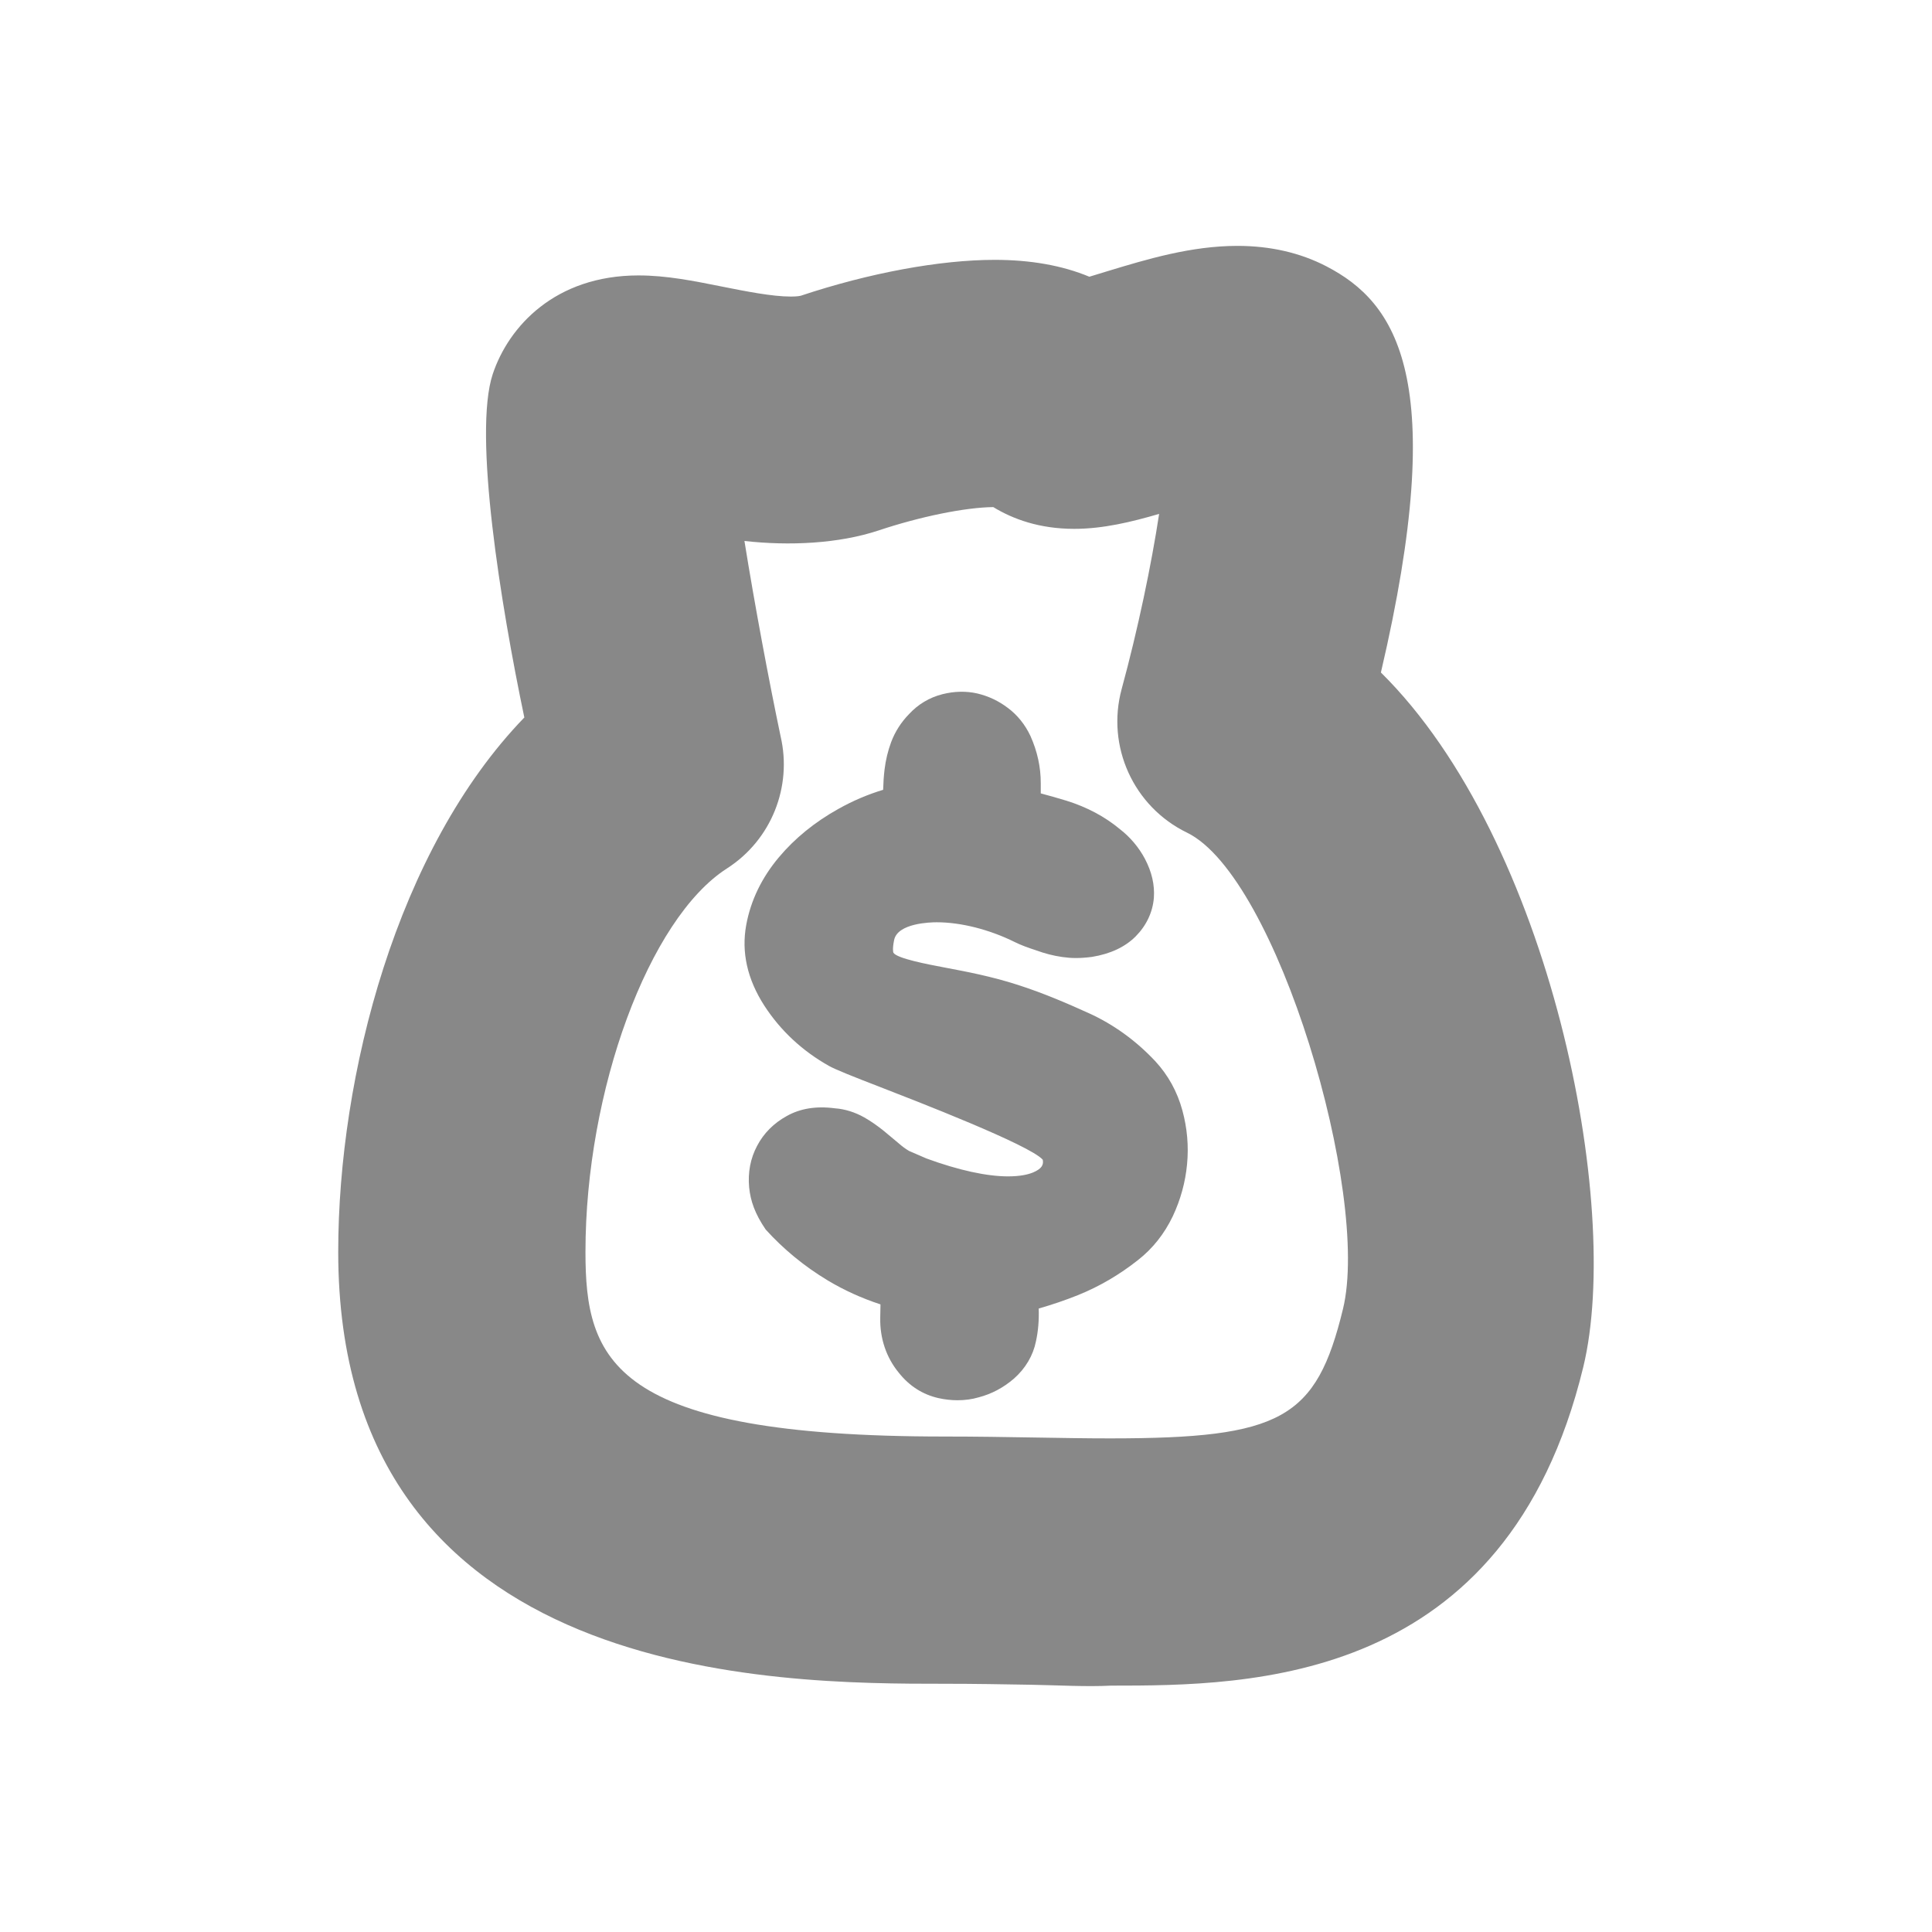
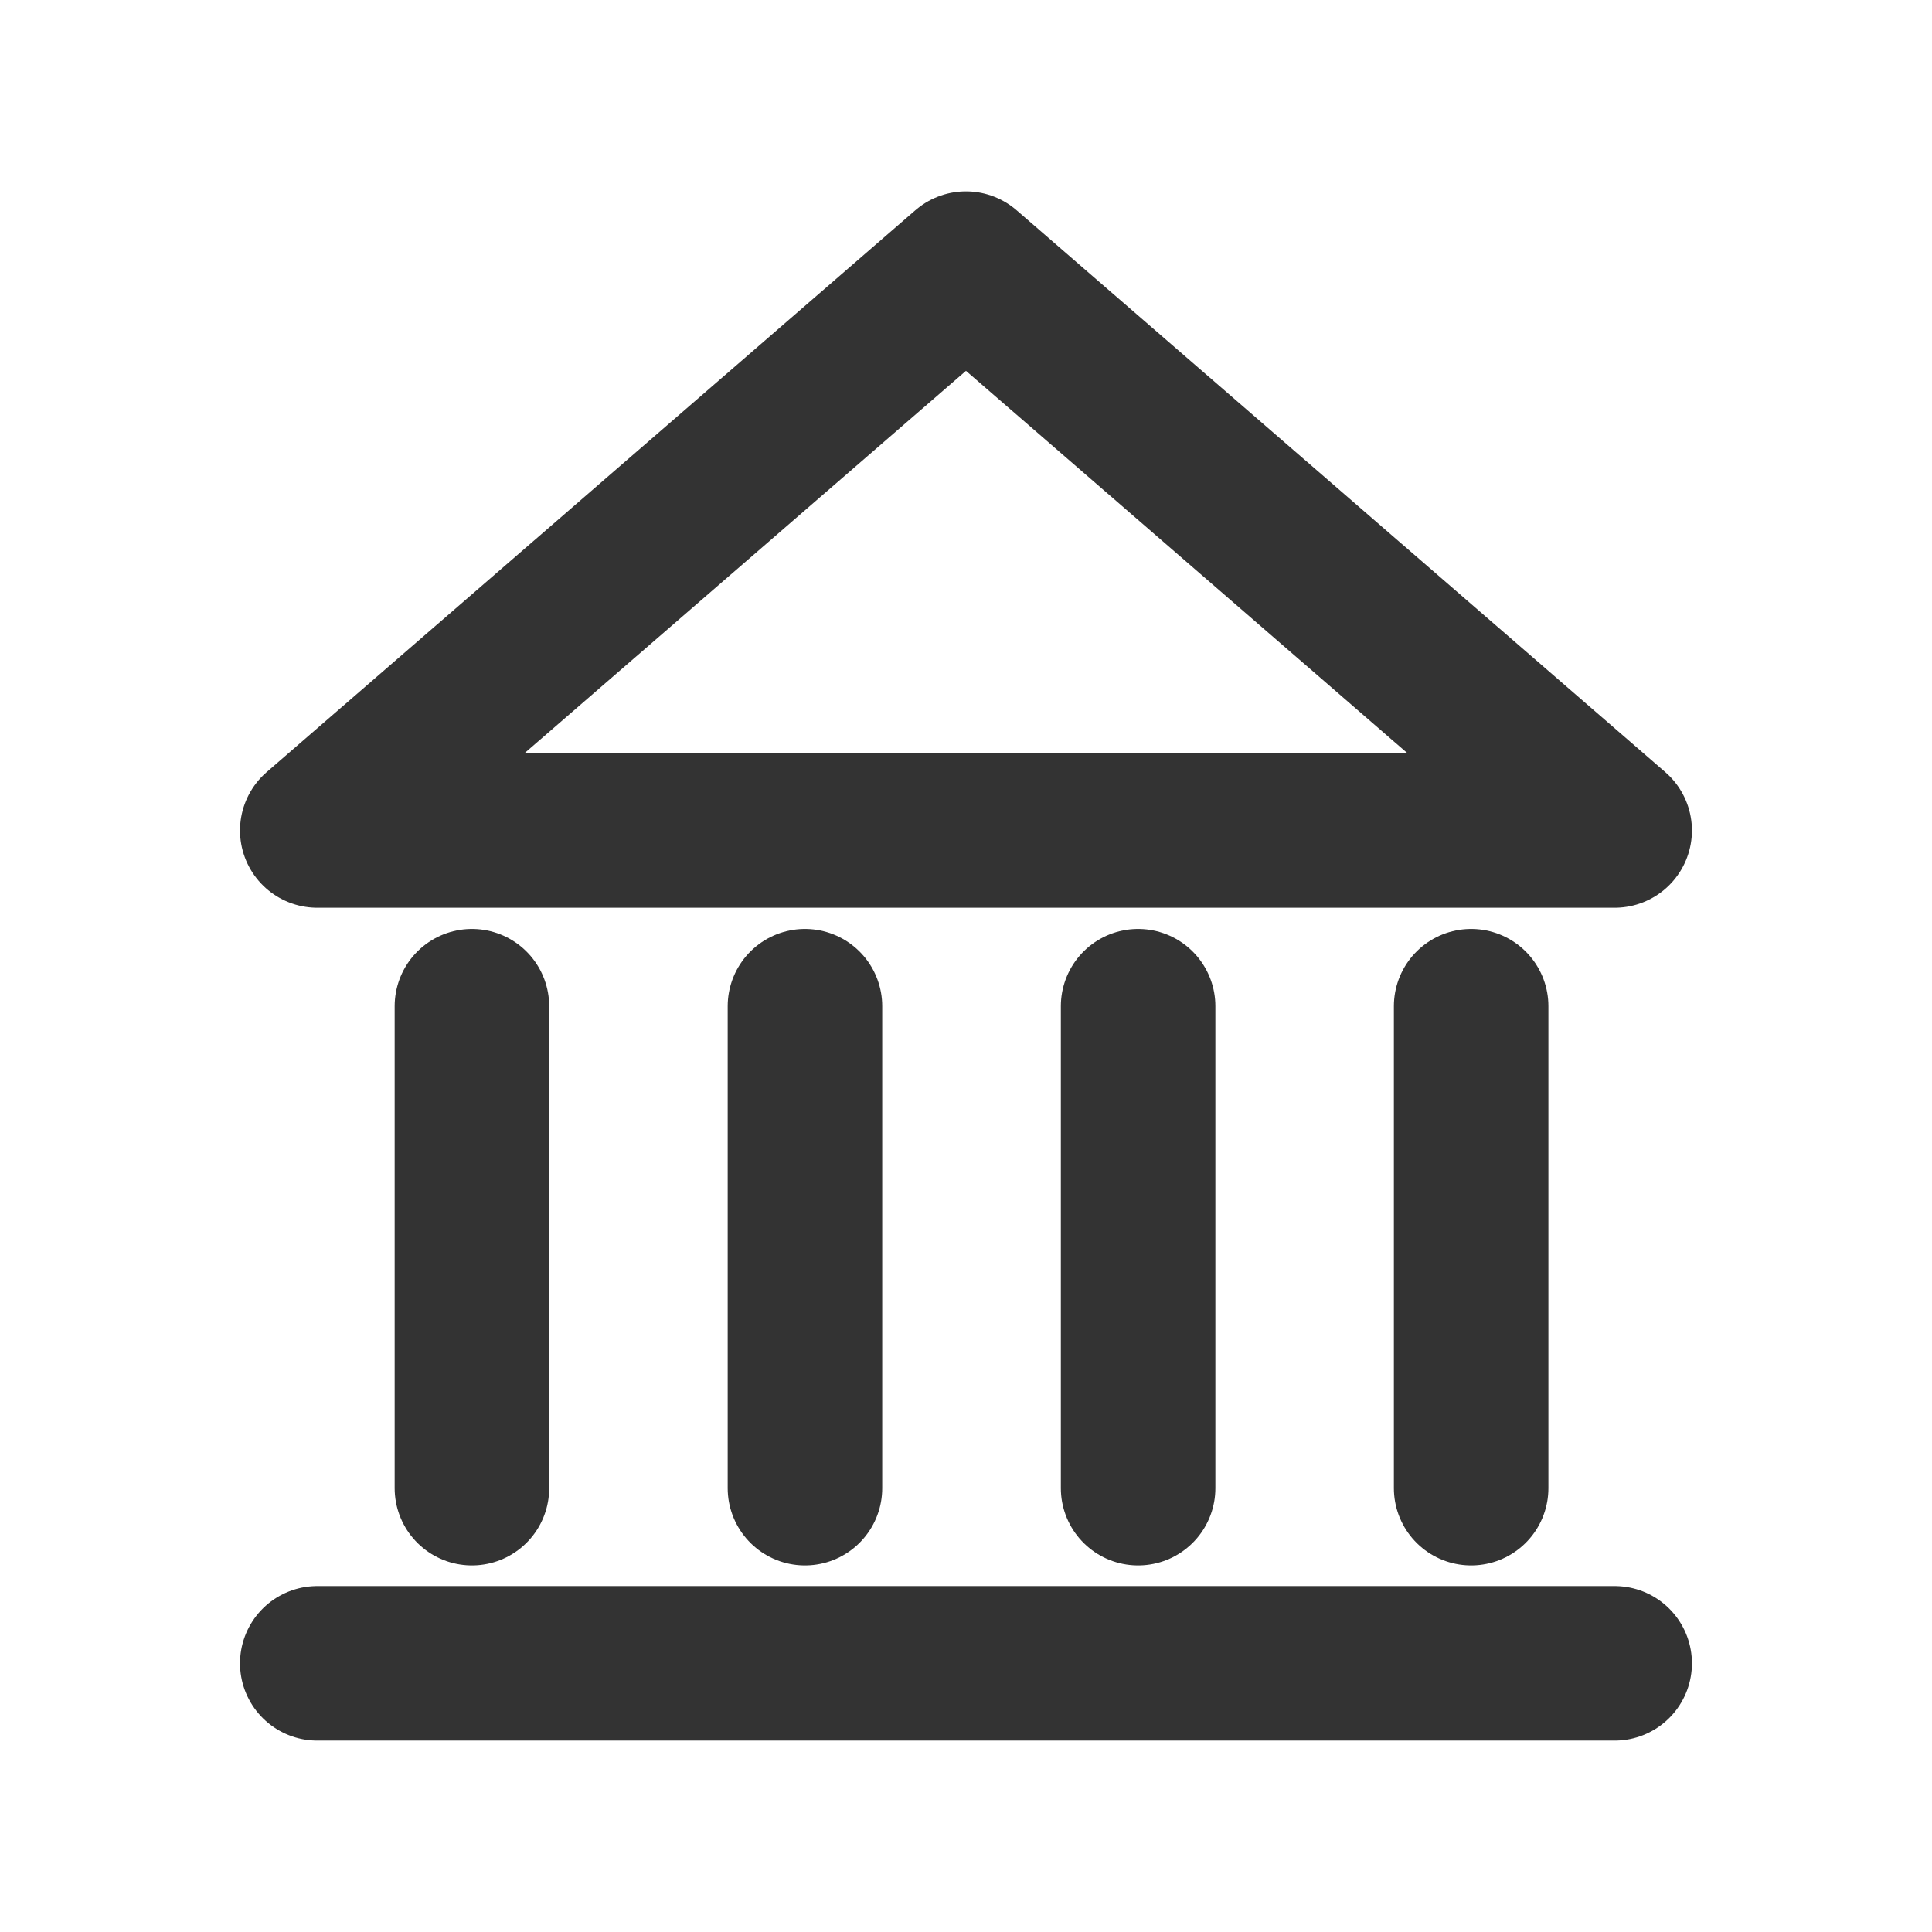
<svg xmlns="http://www.w3.org/2000/svg" version="1.1" id="Layer_1" x="0px" y="0px" width="31.256px" height="31.257px" viewBox="0 0 31.256 31.257" enable-background="new 0 0 31.256 31.257" xml:space="preserve">
  <g>
-     <g>
-       <g>
-         <path fill="#888888" d="M12.758,19.557c-0.08-0.122-0.126-0.252-0.14-0.395s0.011-0.272,0.073-0.39     c0.062-0.116,0.154-0.21,0.279-0.279c0.123-0.069,0.282-0.09,0.477-0.065c0.106,0.008,0.201,0.036,0.286,0.085     c0.084,0.048,0.165,0.105,0.245,0.169c0.08,0.066,0.157,0.13,0.231,0.194c0.076,0.066,0.153,0.122,0.232,0.171     c0.045,0.024,0.098,0.051,0.159,0.079c0.062,0.027,0.204,0.082,0.16,0.067c2.065,0.775,2.716,0.063,2.6-0.527     c-0.117-0.591-3.339-1.651-3.701-1.854c-0.363-0.203-0.655-0.474-0.876-0.813c-0.204-0.315-0.276-0.631-0.219-0.94     c0.058-0.312,0.196-0.6,0.418-0.862c0.221-0.264,0.495-0.486,0.822-0.669s0.654-0.297,0.981-0.348c0-0.097,0-0.204,0-0.321     s0.007-0.232,0.021-0.345c0.014-0.115,0.04-0.225,0.079-0.329c0.04-0.105,0.1-0.198,0.18-0.28     c0.088-0.096,0.19-0.157,0.306-0.187c0.114-0.028,0.226-0.031,0.331-0.008c0.106,0.025,0.205,0.071,0.299,0.143     c0.093,0.068,0.166,0.157,0.219,0.271c0.08,0.179,0.119,0.36,0.119,0.548c0,0.186,0,0.372,0,0.56     c0.248,0.057,0.505,0.125,0.771,0.205c0.265,0.082,0.494,0.202,0.689,0.366c0.124,0.096,0.219,0.207,0.285,0.332     c0.066,0.126,0.095,0.244,0.087,0.358c-0.01,0.114-0.061,0.217-0.153,0.311c-0.093,0.093-0.236,0.156-0.431,0.188     c-0.116,0.015-0.227,0.015-0.332,0c-0.106-0.016-0.211-0.042-0.312-0.08c-0.102-0.034-0.206-0.066-0.304-0.115     c-1.133-0.563-2.487-0.507-2.661,0.31c-0.233,1.093,0.947,0.861,2.335,1.307c0.393,0.127,0.754,0.282,1.095,0.438     c0.34,0.153,0.648,0.376,0.922,0.667c0.15,0.163,0.257,0.357,0.319,0.584c0.062,0.227,0.081,0.457,0.06,0.691     c-0.022,0.235-0.085,0.461-0.186,0.675c-0.103,0.214-0.241,0.391-0.418,0.528c-0.266,0.21-0.549,0.376-0.85,0.498     c-0.301,0.121-0.62,0.219-0.955,0.291c0,0.114,0.002,0.248,0.006,0.4c0.005,0.155-0.006,0.292-0.033,0.413     c-0.025,0.13-0.093,0.242-0.198,0.335c-0.106,0.092-0.229,0.158-0.365,0.193c-0.137,0.037-0.276,0.039-0.418,0.007     s-0.26-0.109-0.358-0.232c-0.133-0.161-0.197-0.352-0.192-0.569c0.005-0.22,0.007-0.421,0.007-0.607     c-0.398-0.089-0.766-0.234-1.102-0.437S13.014,19.841,12.758,19.557z" />
-         <path fill="#888888" d="M15.49,22.654c-0.103,0-0.206-0.012-0.309-0.035c-0.253-0.058-0.468-0.194-0.638-0.408     c-0.202-0.244-0.309-0.555-0.302-0.891c0.002-0.075,0.003-0.146,0.004-0.217c-0.303-0.099-0.589-0.229-0.856-0.389     c-0.378-0.228-0.715-0.505-1.002-0.823c-0.172-0.252-0.245-0.46-0.267-0.682c-0.022-0.242,0.021-0.468,0.129-0.671     c0.107-0.204,0.269-0.366,0.479-0.482c0.214-0.12,0.47-0.166,0.782-0.125c0.155,0.011,0.323,0.062,0.474,0.148     c0.104,0.059,0.206,0.131,0.307,0.211l0.247,0.206c0.057,0.05,0.111,0.09,0.168,0.124l0.284,0.123     c0.517,0.189,0.972,0.289,1.319,0.289c0.382,0,0.506-0.114,0.534-0.148c0.011-0.013,0.042-0.051,0.027-0.122     c-0.211-0.239-2.055-0.952-2.66-1.187c-0.396-0.152-0.694-0.272-0.795-0.328c-0.433-0.243-0.786-0.571-1.05-0.978     c-0.275-0.427-0.373-0.865-0.292-1.305c0.073-0.397,0.252-0.766,0.528-1.094c0.257-0.307,0.581-0.57,0.961-0.782     c0.237-0.133,0.48-0.236,0.726-0.31c0.003-0.112,0.01-0.222,0.023-0.33c0.018-0.149,0.054-0.301,0.107-0.443     c0.064-0.17,0.162-0.322,0.29-0.453c0.143-0.155,0.328-0.268,0.54-0.321c0.195-0.049,0.384-0.052,0.562-0.012     c0.185,0.044,0.348,0.122,0.494,0.233c0.154,0.114,0.281,0.27,0.368,0.457c0.111,0.248,0.166,0.502,0.166,0.759v0.168     c0.136,0.036,0.274,0.075,0.415,0.118c0.334,0.104,0.624,0.259,0.867,0.462c0.162,0.125,0.304,0.291,0.404,0.48     c0.111,0.212,0.159,0.422,0.144,0.629c-0.019,0.233-0.12,0.448-0.295,0.625c-0.172,0.172-0.408,0.282-0.705,0.331     c-0.201,0.026-0.335,0.023-0.482,0.002s-0.287-0.058-0.42-0.107c-0.134-0.044-0.245-0.083-0.351-0.136     c-0.408-0.202-0.868-0.319-1.261-0.319c-0.104,0-0.631,0.014-0.688,0.286c-0.029,0.137-0.017,0.197-0.012,0.207     c0.059,0.093,0.547,0.186,0.839,0.241c0.35,0.066,0.745,0.141,1.171,0.278c0.436,0.14,0.825,0.311,1.15,0.458     c0.397,0.18,0.761,0.441,1.078,0.779c0.207,0.225,0.354,0.49,0.437,0.794c0.078,0.286,0.104,0.578,0.076,0.871     c-0.027,0.291-0.105,0.574-0.231,0.842c-0.137,0.286-0.326,0.524-0.563,0.709c-0.298,0.236-0.625,0.428-0.968,0.566     c-0.206,0.083-0.419,0.155-0.638,0.218c0.006,0.194-0.009,0.369-0.045,0.532c-0.045,0.226-0.169,0.438-0.357,0.603     c-0.171,0.147-0.362,0.248-0.57,0.302C15.726,22.639,15.608,22.654,15.49,22.654z M13.385,18.924l-0.171,0.006     c-0.051,0.028-0.069,0.056-0.081,0.077c-0.011,0.021-0.022,0.051-0.017,0.109c0.005,0.06,0.024,0.112,0.061,0.167     c0.174,0.185,0.435,0.398,0.728,0.574c0.288,0.174,0.608,0.301,0.953,0.377l0.391,0.088v0.4c0,0.189-0.002,0.395-0.007,0.618     c-0.002,0.098,0.021,0.172,0.078,0.24l0.17,0.073c0.03,0,0.06-0.004,0.09-0.012c0.065-0.017,0.118-0.046,0.169-0.09     c0.056-0.145,0.062-0.242,0.06-0.354c-0.005-0.159-0.007-0.298-0.007-0.416V20.38l0.395-0.086     c0.305-0.065,0.599-0.154,0.874-0.266c0.254-0.104,0.499-0.247,0.726-0.427c0.118-0.092,0.208-0.206,0.277-0.351     c0.075-0.16,0.122-0.331,0.139-0.507c0.017-0.175,0.002-0.343-0.044-0.514c-0.041-0.148-0.108-0.271-0.204-0.376     c-0.224-0.238-0.48-0.424-0.76-0.55c-0.301-0.137-0.658-0.293-1.044-0.418c-0.366-0.117-0.729-0.187-1.05-0.247     c-0.639-0.121-1.19-0.226-1.486-0.671c-0.171-0.257-0.216-0.583-0.134-0.969c0.144-0.674,0.767-1.077,1.667-1.077     c0.55,0,1.156,0.151,1.706,0.425c0.063,0.031,0.131,0.052,0.197,0.074c0.126,0.045,0.196,0.062,0.27,0.073     c0.123,0.007,0.159,0.004,0.195-0.001c0.105-0.018,0.143-0.048,0.144-0.048c-0.058-0.143-0.106-0.198-0.174-0.25     c-0.157-0.132-0.326-0.221-0.532-0.284c-0.25-0.075-0.496-0.141-0.733-0.195l-0.389-0.089V12.67c0-0.117-0.024-0.229-0.075-0.344     c-0.014-0.028-0.032-0.052-0.06-0.072c-0.042-0.032-0.077-0.049-0.118-0.059l-0.005,0.006l-0.157,0.052     c-0.032,0.032-0.055,0.067-0.07,0.108c-0.025,0.065-0.041,0.134-0.05,0.208c-0.013,0.098-0.018,0.192-0.018,0.288v0.75     l-0.423,0.065c-0.271,0.042-0.545,0.14-0.814,0.29c-0.273,0.152-0.503,0.338-0.683,0.554c-0.167,0.197-0.269,0.403-0.311,0.632     c-0.034,0.184,0.015,0.372,0.147,0.578c0.176,0.271,0.405,0.483,0.7,0.648c0.089,0.049,0.34,0.143,0.666,0.269     c2.437,0.942,3.172,1.374,3.281,1.926c0.067,0.34-0.02,0.687-0.236,0.95c-0.192,0.234-0.576,0.514-1.307,0.514     c-0.485,0-1.064-0.125-1.723-0.372l0.094-0.262l-0.112,0.253l-0.167-0.069c-0.081-0.036-0.144-0.067-0.197-0.097     c-0.126-0.077-0.225-0.148-0.322-0.234l-0.188-0.157c-0.086-0.069-0.146-0.112-0.208-0.147L13.385,18.924z" />
-       </g>
-     </g>
-     <g>
-       <path fill="#888888" d="M17.975,27.271c-0.395,0.021-0.844-0.006-1.29-0.014c-0.451-0.008-0.919-0.016-1.403-0.016    c-2.683,0-9.81,0-9.81-6.987c0-2.859,0.95-6.516,3.011-8.646C8.102,9.79,7.652,7.013,7.972,6.052    C8.229,5.28,8.984,4.456,10.33,4.456c0.451,0,0.89,0.088,1.354,0.181c0.378,0.075,0.806,0.161,1.112,0.161    c0.111,0,0.158-0.013,0.158-0.013c1.107-0.369,2.253-0.581,3.139-0.581c0.584,0,1.096,0.092,1.531,0.273    c0.098-0.029,0.208-0.063,0.298-0.091c0.631-0.191,1.347-0.408,2.098-0.408c0.531,0,1.016,0.111,1.44,0.331    c1.13,0.587,1.994,1.815,0.881,6.571c2.749,2.717,3.908,8.625,3.274,11.237C24.369,27.256,20.219,27.271,17.975,27.271z     M12.63,11.917c0.187,0.807-0.145,1.669-0.87,2.134c-1.262,0.809-2.288,3.592-2.288,6.203c0,1.749,0.417,2.987,5.81,2.987    c0.507,0,0.997,0.008,1.469,0.016c0.417,0.007,0.819,0.014,1.205,0.014c0.001,0,0.001,0,0.001,0c2.775,0,3.339-0.313,3.771-2.096    c0.448-1.845-1.062-6.993-2.524-7.704c-0.865-0.42-1.309-1.396-1.057-2.324c0.263-0.965,0.481-2.011,0.606-2.833    c-0.448,0.131-0.908,0.242-1.373,0.242c-0.562,0-0.991-0.157-1.31-0.352c-0.454,0.005-1.179,0.152-1.856,0.378    c-0.645,0.214-1.446,0.252-2.17,0.17C12.208,9.775,12.44,11.014,12.63,11.917z" />
-     </g>
+     <polygon fill="none" stroke="#333333" stroke-width="2.5" stroke-linecap="round" stroke-linejoin="round" stroke-miterlimit="10" points="   5.133,13.436 15.628,4.346 26.123,13.436  " />
+     <line fill="none" stroke="#333333" stroke-width="2.5" stroke-linecap="round" stroke-linejoin="round" stroke-miterlimit="10" x1="7.635" y1="16.279" x2="7.635" y2="24.076" />
+     <line fill="none" stroke="#333333" stroke-width="2.5" stroke-linecap="round" stroke-linejoin="round" stroke-miterlimit="10" x1="13.023" y1="16.279" x2="13.023" y2="24.076" />
+     <line fill="none" stroke="#333333" stroke-width="2.5" stroke-linecap="round" stroke-linejoin="round" stroke-miterlimit="10" x1="18.413" y1="16.279" x2="18.413" y2="24.076" />
+     <line fill="none" stroke="#333333" stroke-width="2.5" stroke-linecap="round" stroke-linejoin="round" stroke-miterlimit="10" x1="23.801" y1="16.279" x2="23.801" y2="24.076" />
+     <line fill="none" stroke="#333333" stroke-width="2.5" stroke-linecap="round" stroke-linejoin="round" stroke-miterlimit="10" x1="5.133" y1="26.91" x2="26.123" y2="26.91" />
  </g>
</svg>
